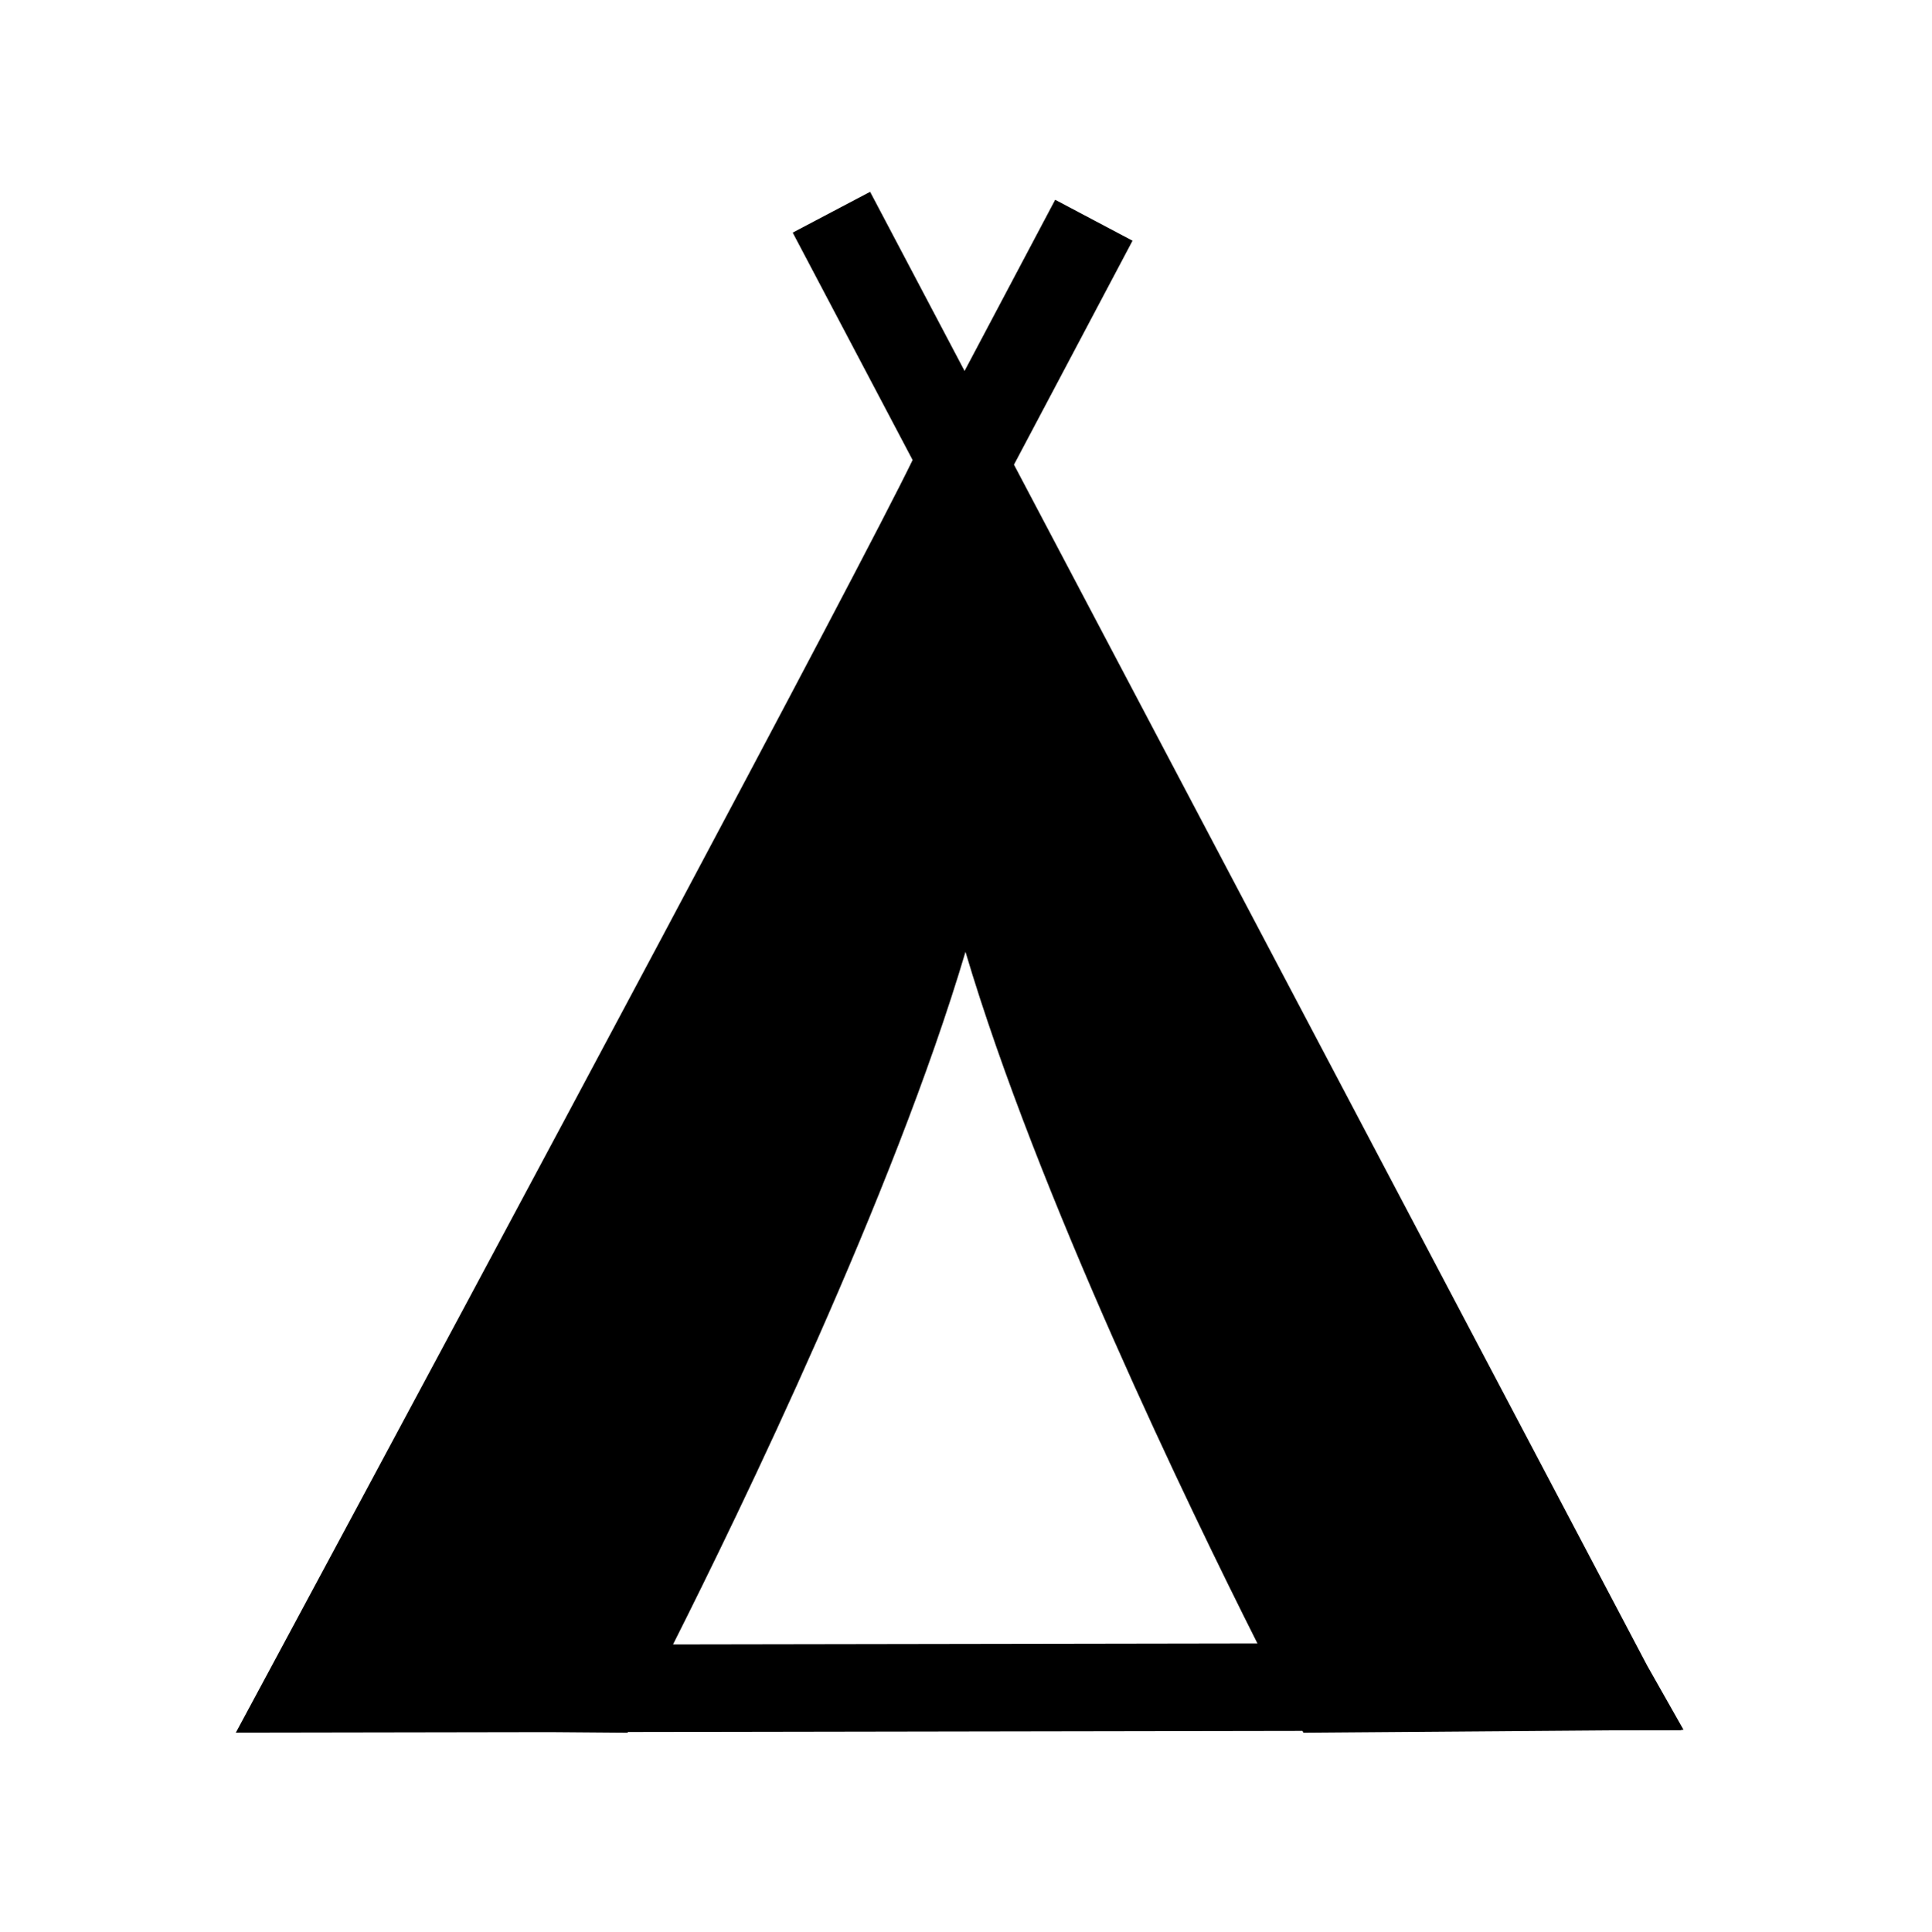
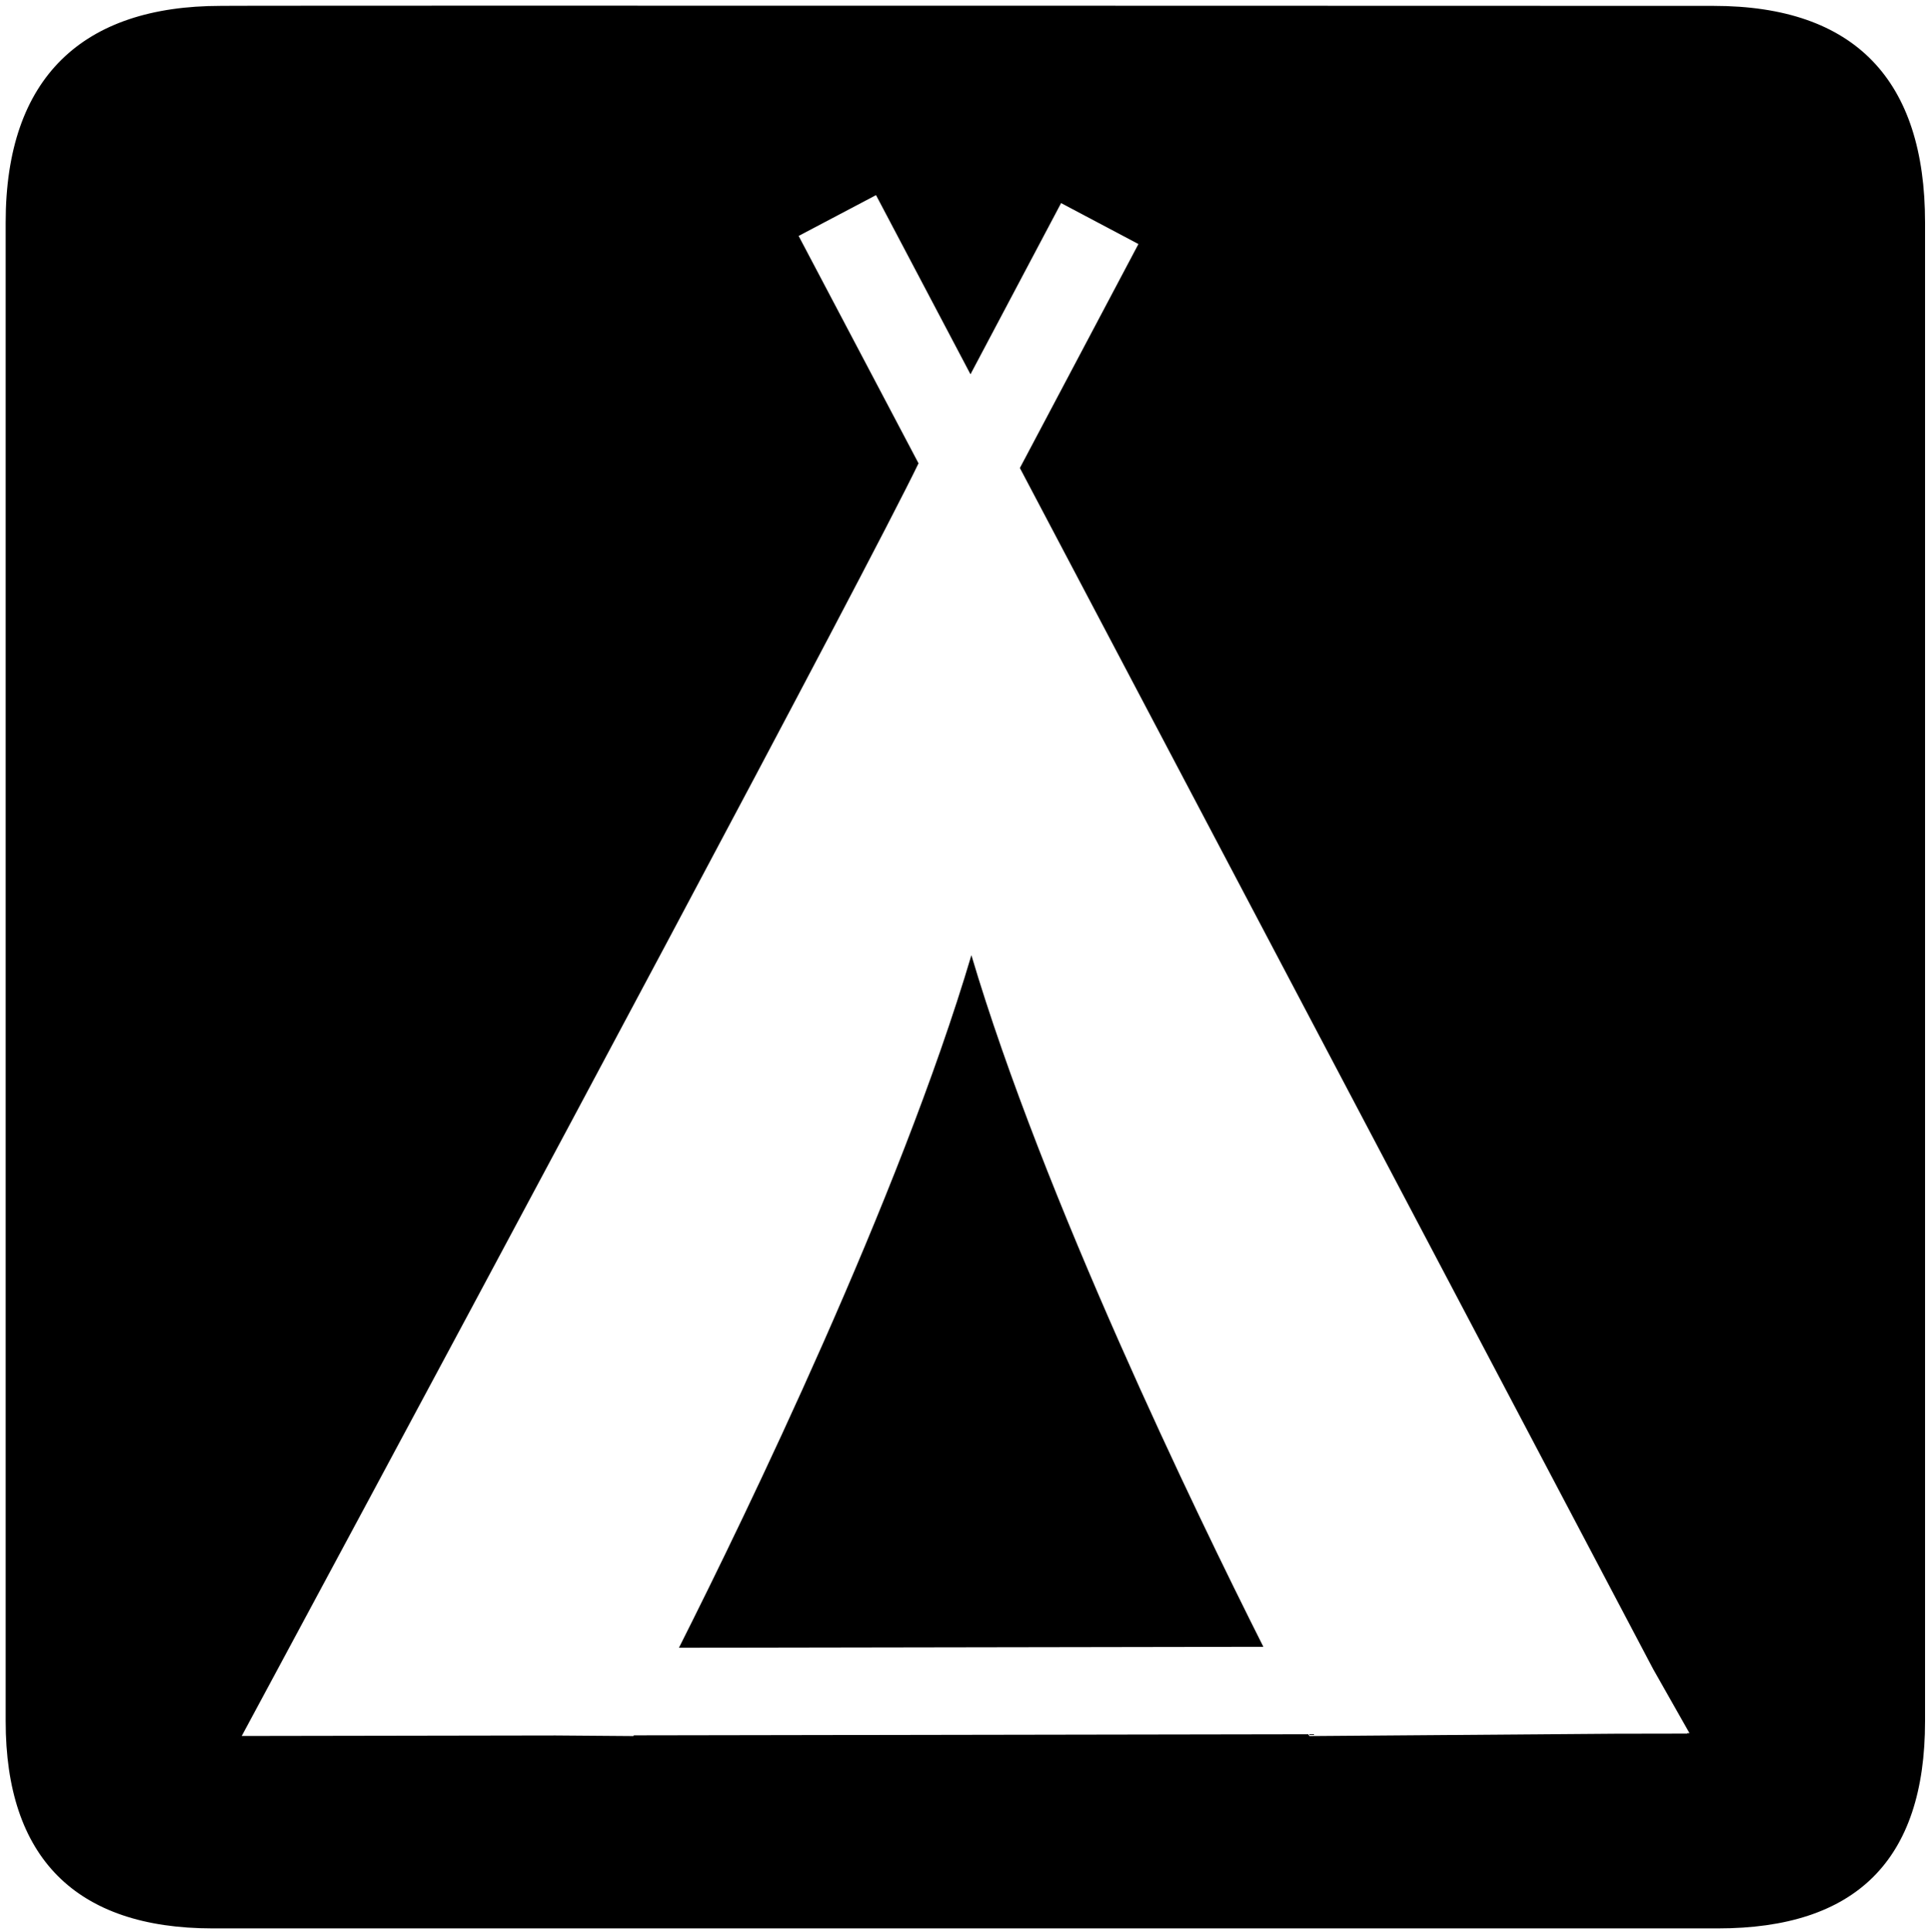
- <svg xmlns="http://www.w3.org/2000/svg" enable-background="new 0 0 580 580" height="580" viewBox="0 0 580 580" width="580">
-   <path d="m504.911 519.52l.713-.006-10.927-19.284-190.172-360.682 35.603-67.259-23.227-12.295-27.214 51.412-28.368-53.804-23.246 12.257 36.007 68.292c-15.495 32.074-121.491 230.255-192.826 362.816l-10.441 19.403 94.237-.156 23.41.181.115-.22 202.599-.336.291.556 91.769-.708 21.747-.036zm-214.949-233.661c21.655 72.987 67.317 167.251 87.688 207.723l-175.523.29c20.298-40.308 66.127-134.848 87.835-208.013z" fill="param(fill)" fill-opacity="param(fill-opacity)" stroke="param(outline)" stroke-opacity="param(outline-opacity)" stroke-width="param(outline-width)" />
+ <svg xmlns="http://www.w3.org/2000/svg" width="580px" height="580px" enable-background="new 0 0 580 580" version="1.1" viewBox="0 0 580 580" xml:space="preserve">
+   <path d="m66.275 1.768c-41.335 0-64.572 21.372-64.572 65.037v450.12c0 40.844 20.896 62.229 62.193 62.229h452.02c41.307 0 62.229-20.315 62.229-62.229v-450.12c0-42.602-20.922-65.037-63.52-65.037-3e-3 0-448.5-0.143-448.35 0zm196.82 56.836 28.369 53.803 27.213-51.41 23.227 12.295-35.602 67.26 190.17 360.68 10.928 19.285-0.713 0.006 0.07 0.131-21.746 0.037-91.77 0.707-0.291-0.555-202.6 0.336-0.115 0.219-23.41-0.18-94.236 0.154 10.439-19.402c71.334-132.56 177.33-330.74 192.83-362.82l-36.008-68.293 23.246-12.256zm28.643 228.26c-21.707 73.165-67.535 167.7-87.832 208.01l175.52-0.289c-20.372-40.472-66.034-134.74-87.689-207.72z" />
</svg>
